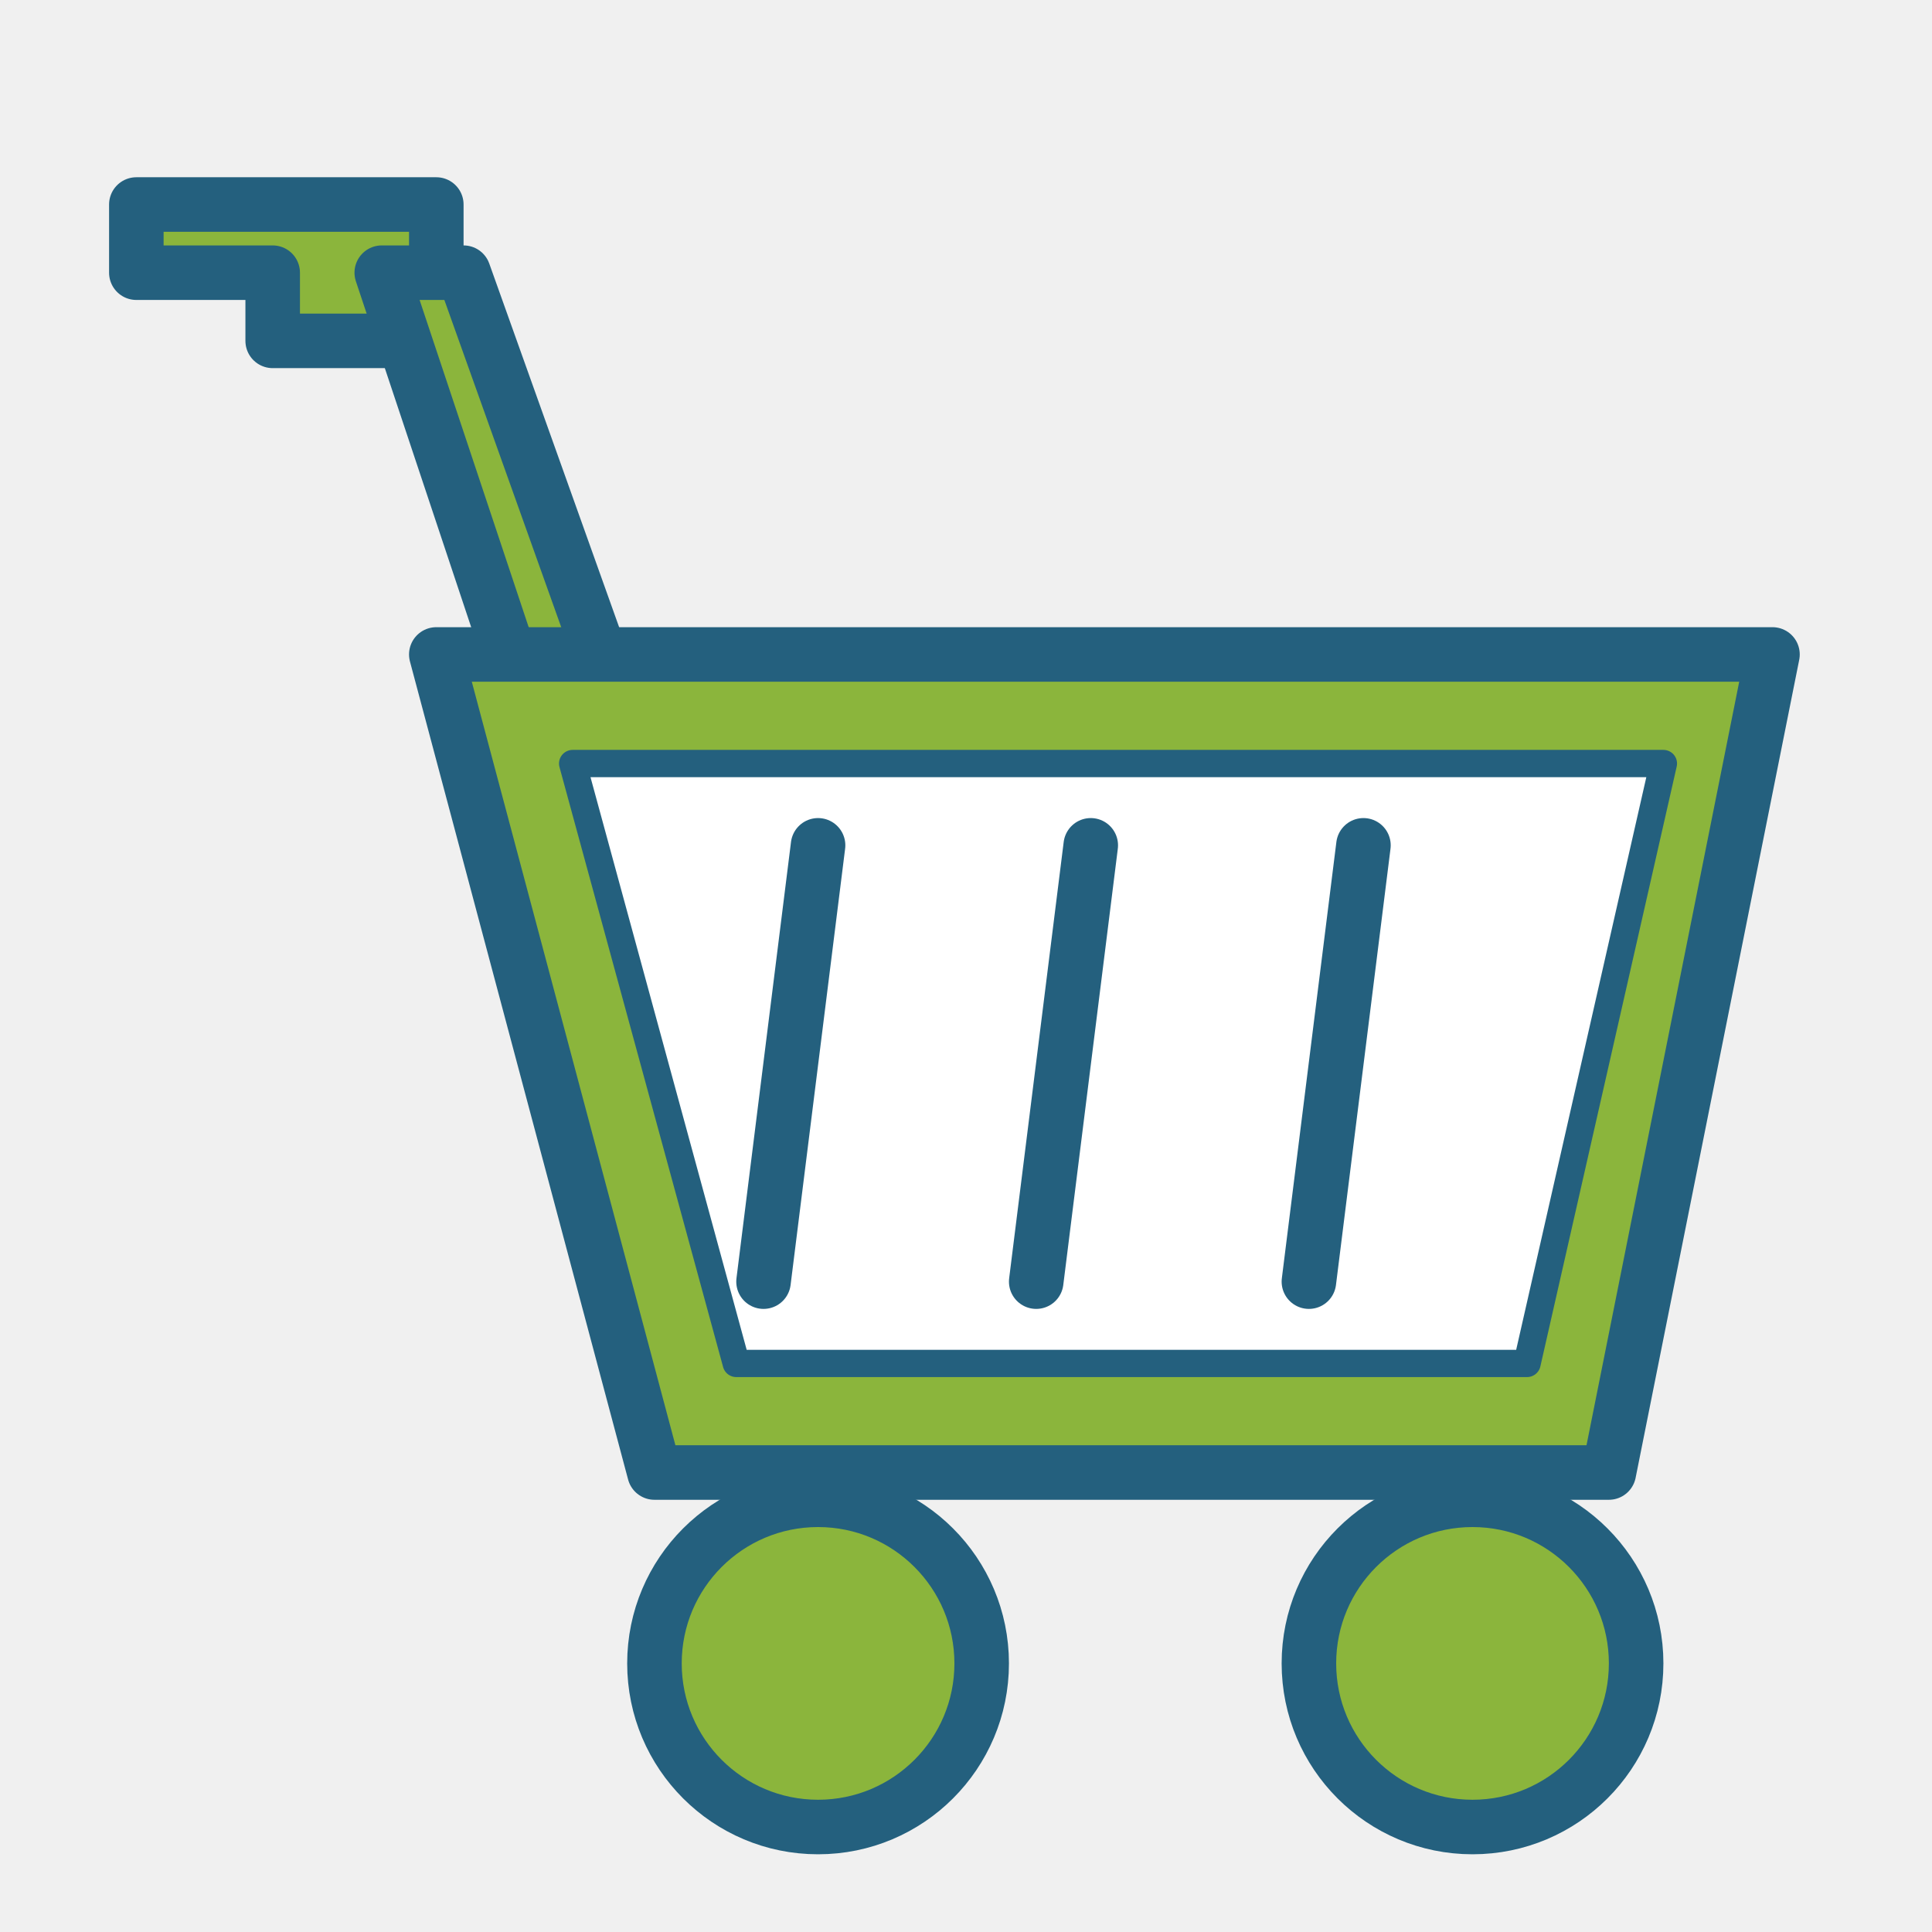
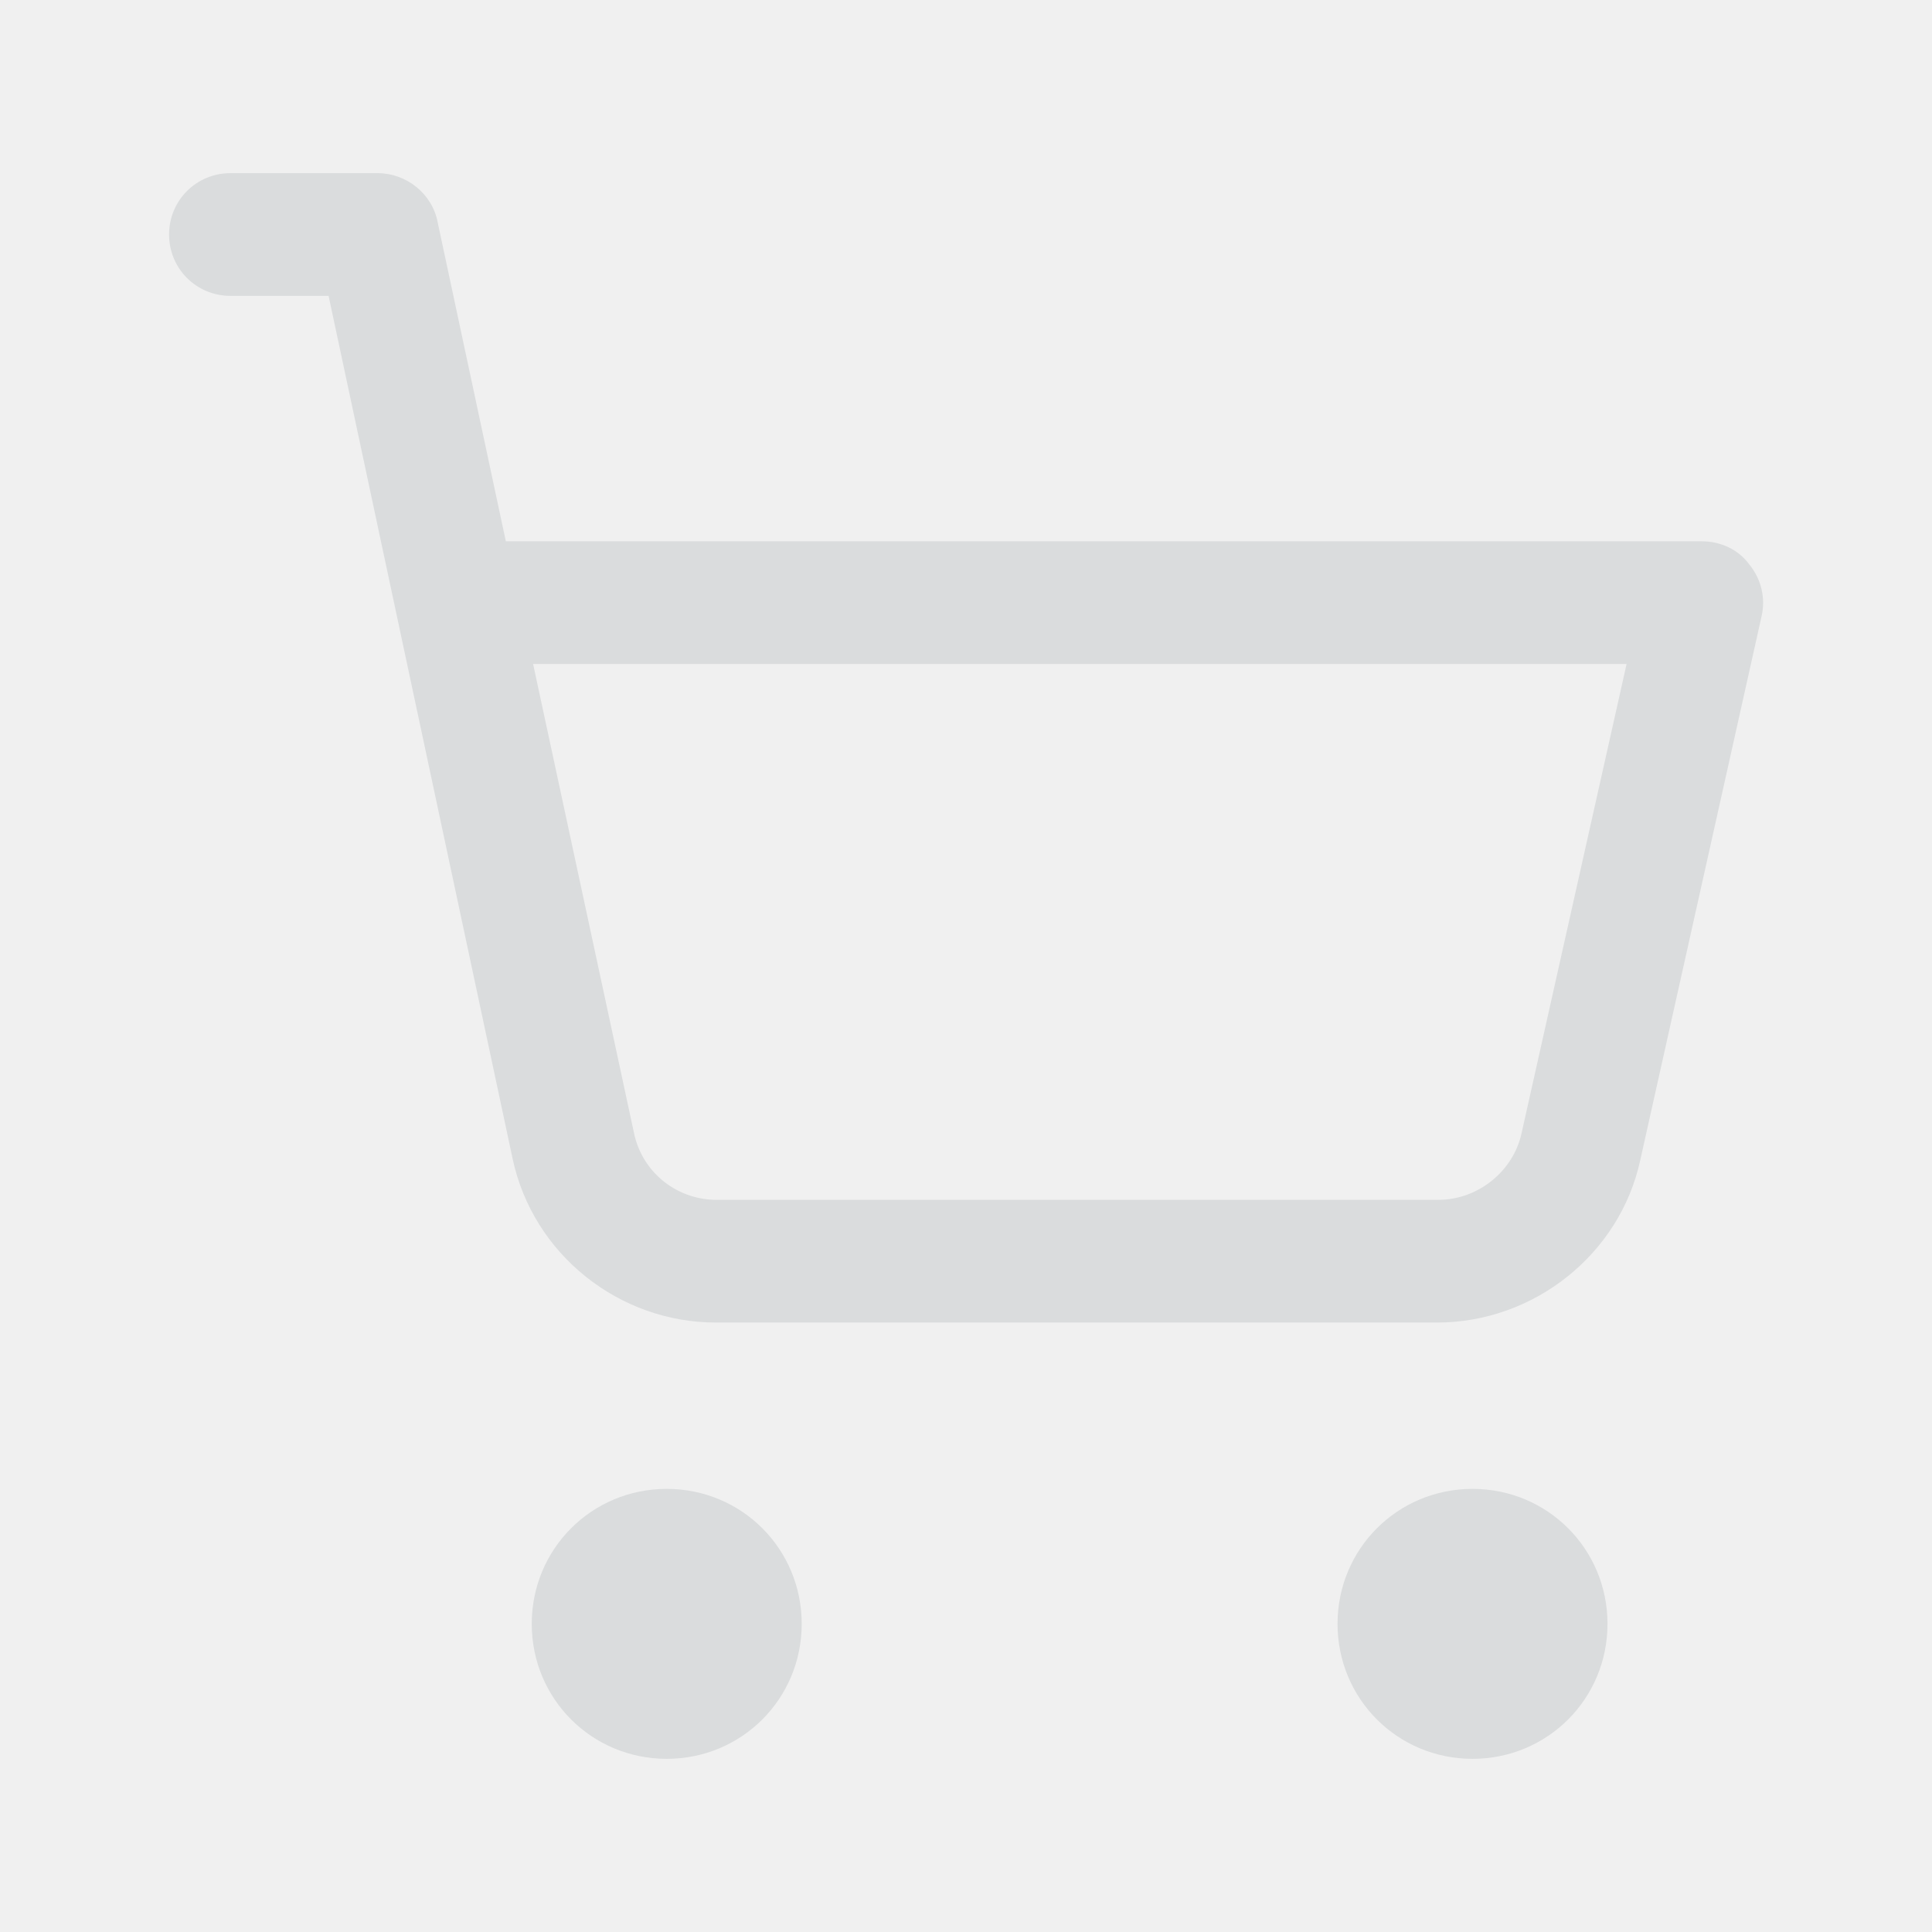
- <svg xmlns="http://www.w3.org/2000/svg" version="1.1" viewBox="0 0 141.7 141.7">
-   <style type="text/css">
- 	.st0{fill:#8BB53C;stroke:#24607E;stroke-width:4;stroke-linecap:round;stroke-linejoin:round;stroke-miterlimit:10;}
- 	.st1{fill:#FFFFFF;stroke:#24607E;stroke-width:2;stroke-linecap:round;stroke-linejoin:round;stroke-miterlimit:10;}
- 	.st2{fill:none;stroke:#24607E;stroke-width:4;stroke-linecap:round;stroke-linejoin:round;}
- </style>
-   <g>
-     <path class="st0" d="M10,15 L32,15 L32,25 L20,25 L20,20 L10,20 Z" />
-     <path class="st0" d="M28,20 L34,20 L44,48 L38,50 Z" />
-     <path class="st0" d="M32,48 L48,108 L118,108 L130,48 Z" />
-     <path class="st1" d="M42,56 L54,100 L112,100 L122,56 Z" />
-     <line class="st2" x1="60" y1="62" x2="56" y2="94" />
-     <line class="st2" x1="80" y1="62" x2="76" y2="94" />
-     <line class="st2" x1="100" y1="62" x2="96" y2="94" />
-     <circle class="st0" cx="60" cy="122" r="12" />
-     <circle class="st0" cx="108" cy="122" r="12" />
-   </g>
+ <svg xmlns="http://www.w3.org/2000/svg" id="Calque_1" baseProfile="tiny" version="1.2" viewBox="0 0 141.7 141.7">
+   <path d="M48.9,129c-5.5,0-9.9-4.4-9.9-9.9s4.4-9.9,9.9-9.9,9.9,4.4,9.9,9.9-4.4,9.9-9.9,9.9Z" fill="#dadcdd" />
+   <path d="M108,129c-5.5,0-9.9-4.4-9.9-9.9s4.4-9.9,9.9-9.9,9.9,4.4,9.9,9.9-4.4,9.9-9.9,9.9Z" fill="#dadcdd" />
+   <path d="M52.5,97c-7.1,0-13.4-5-14.9-12l-13.5-63.3h-7.2c-2.5,0-4.5-2-4.5-4.5s2-4.5,4.5-4.5h10.8c2.1,0,4,1.5,4.4,3.6l5,23.4h87.7c1.4,0,2.7.6,3.5,1.7.9,1.1,1.2,2.5.9,3.8l-8.9,39.9c-1.5,6.9-7.8,11.9-14.9,11.9h-52.6c0,0-.2,0-.3,0ZM39.1,48.7l7.4,34.4c.6,2.9,3.2,5,6.3,4.9h52.7c2.9,0,5.5-2.1,6.1-4.9l7.7-34.4H39.1Z" fill="#dadcdd" />
</svg>
